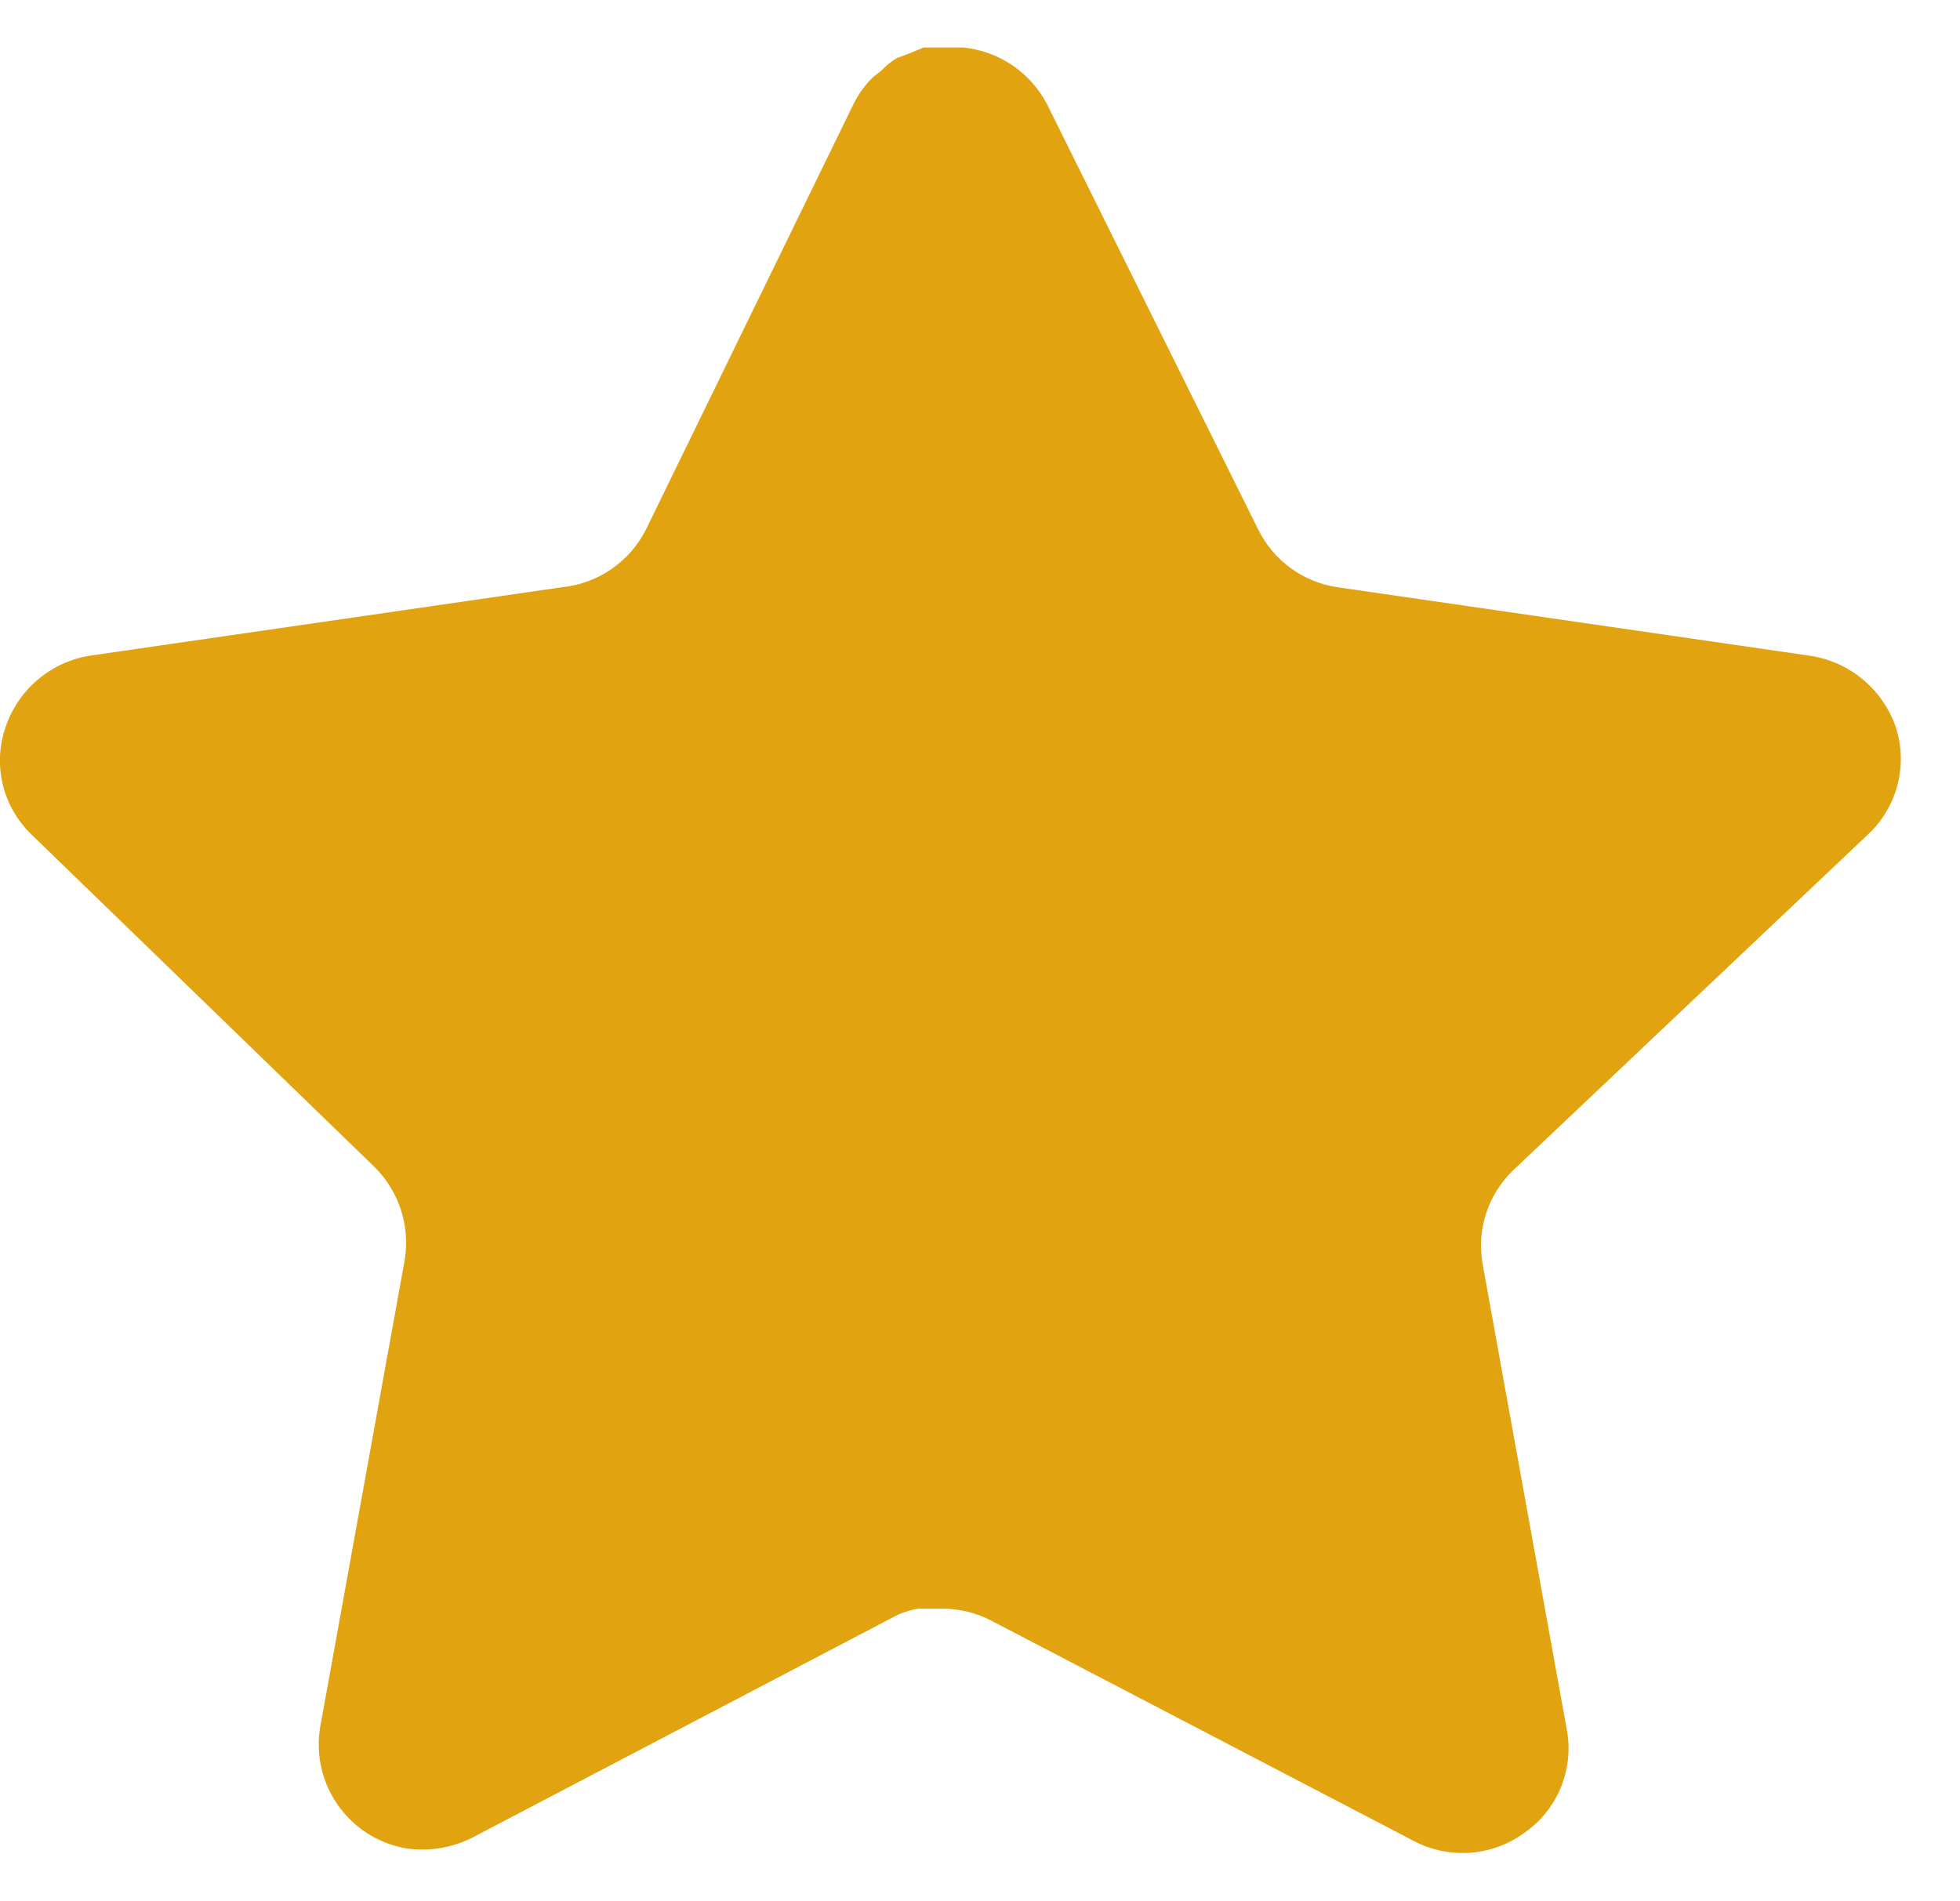
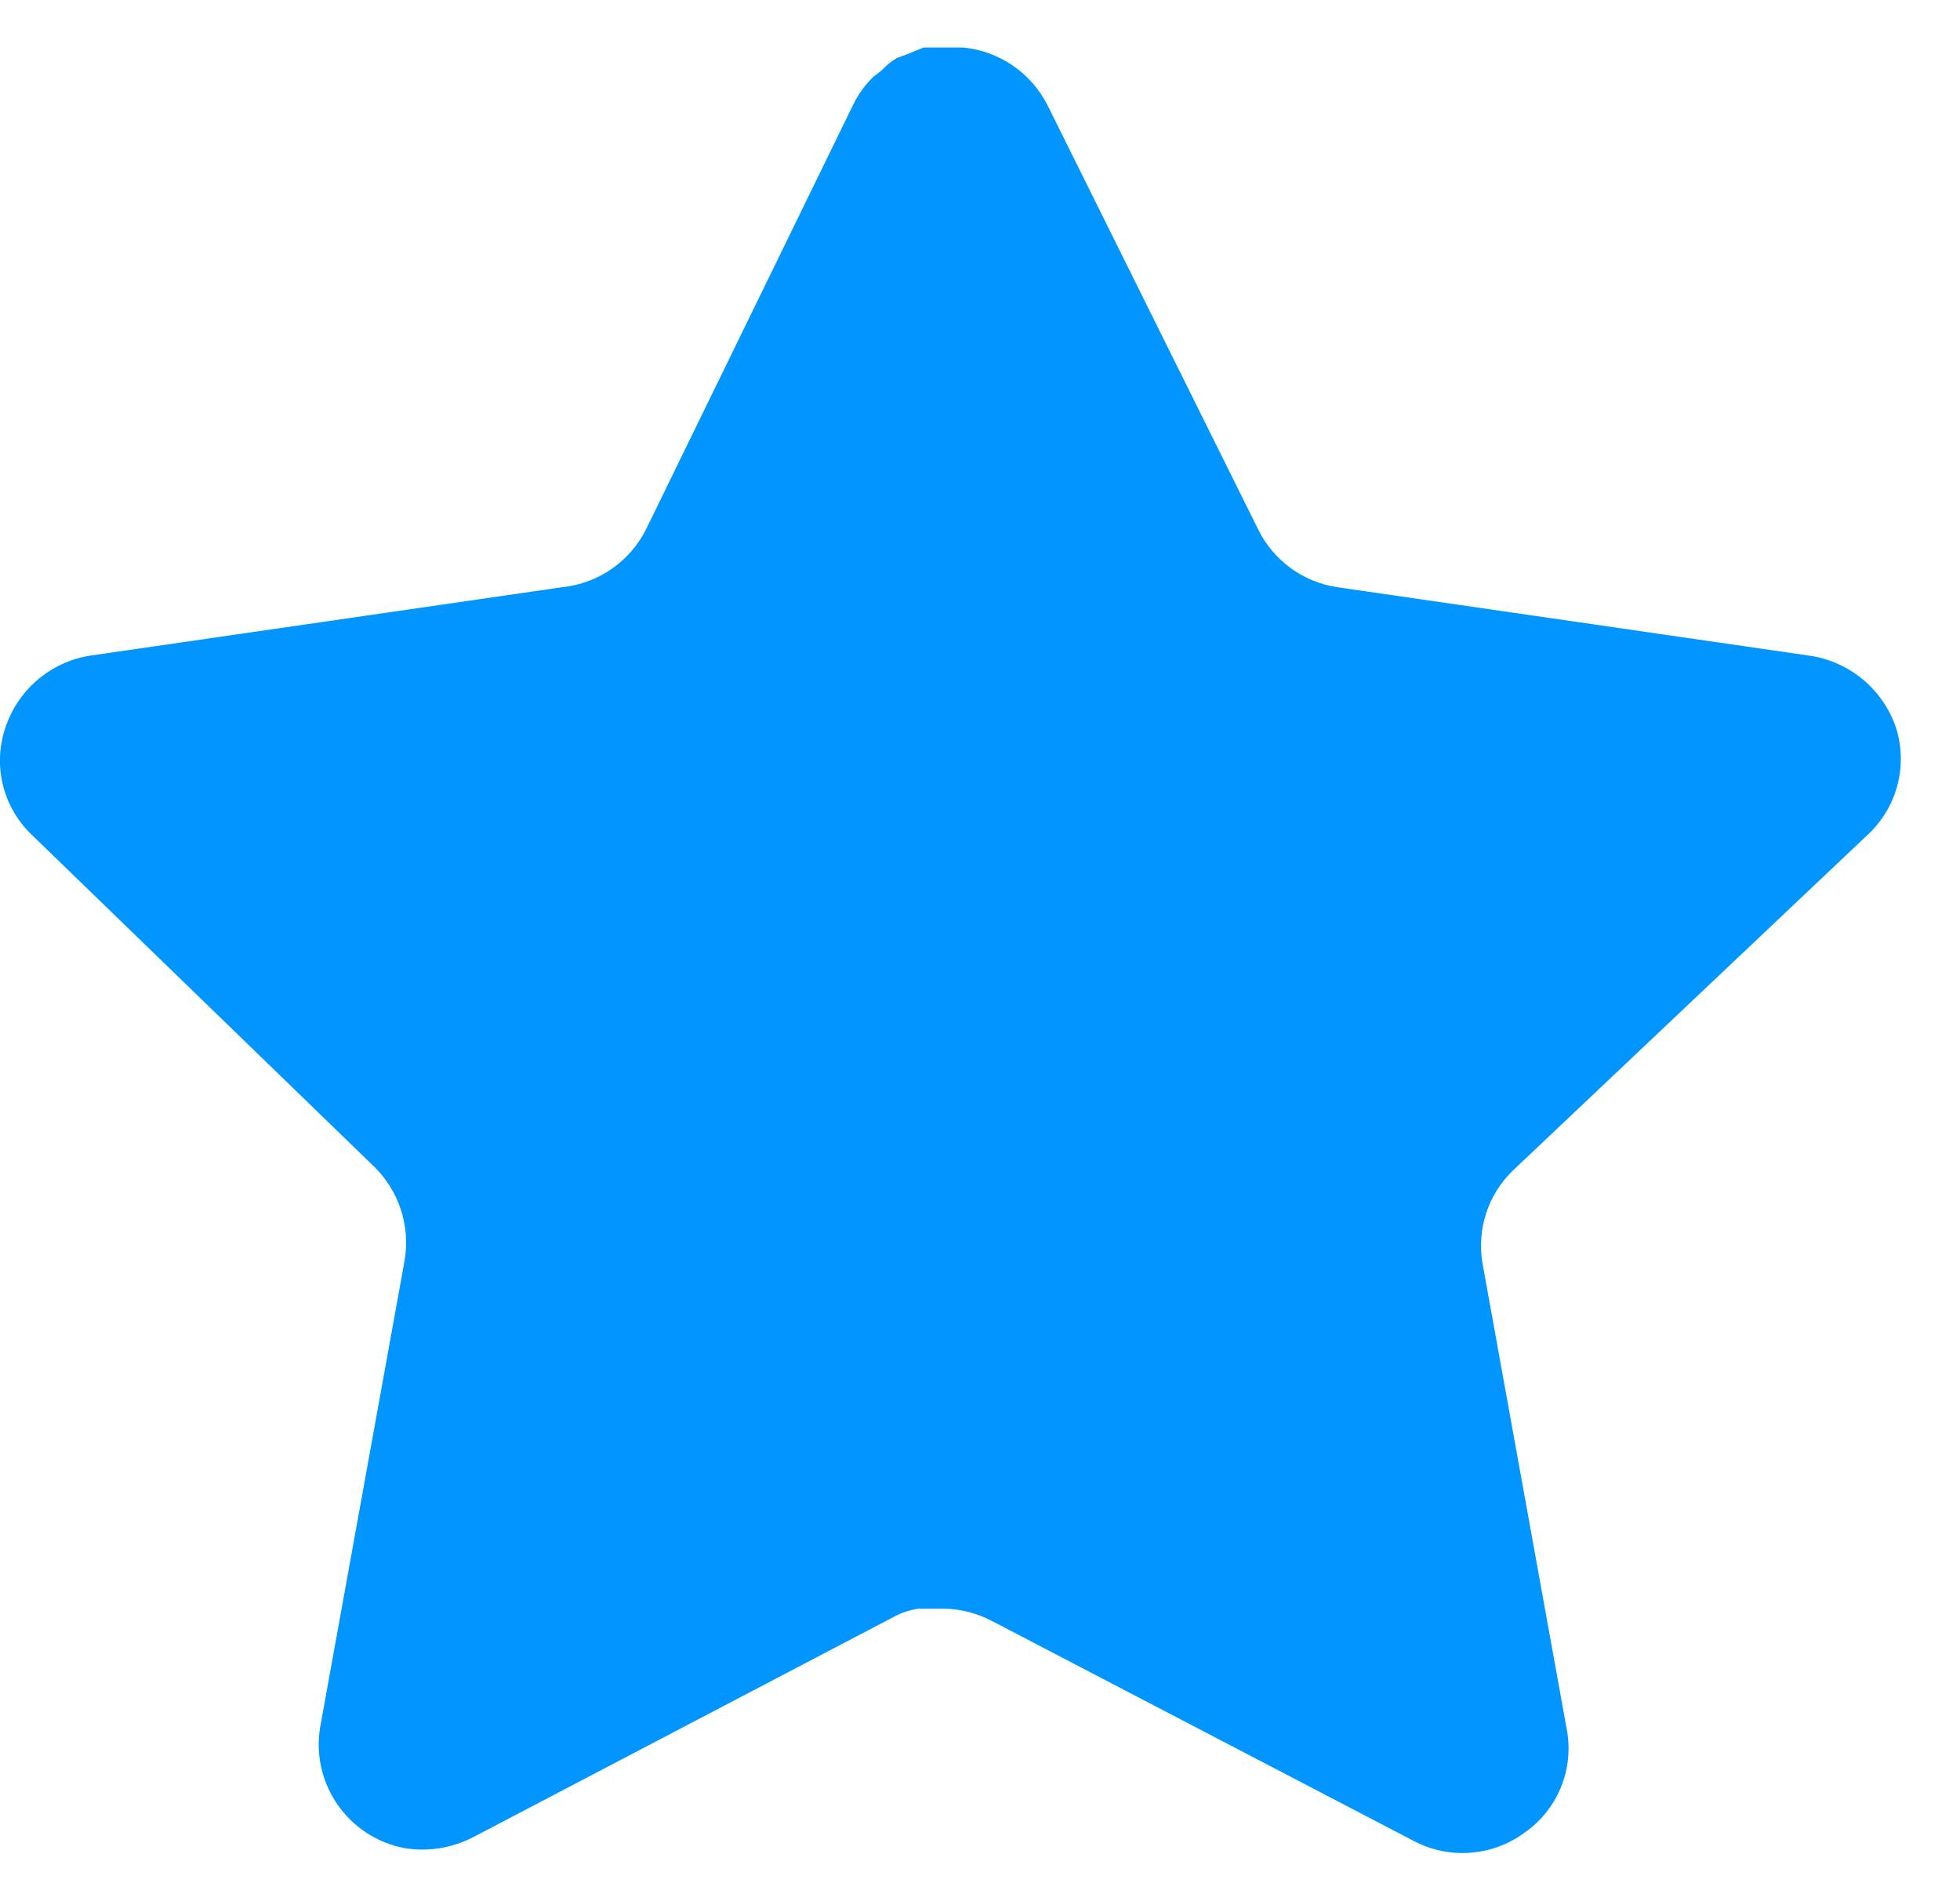
<svg xmlns="http://www.w3.org/2000/svg" width="33" height="32" viewBox="0 0 33 32" fill="none">
-   <path d="M25.47 19.712C25.055 20.114 24.865 20.695 24.959 21.264L26.382 29.136C26.502 29.803 26.22 30.479 25.662 30.864C25.114 31.264 24.386 31.312 23.79 30.992L16.703 27.296C16.457 27.165 16.183 27.095 15.903 27.087H15.47C15.319 27.109 15.172 27.157 15.038 27.231L7.95 30.944C7.599 31.12 7.202 31.183 6.814 31.12C5.866 30.941 5.234 30.039 5.39 29.087L6.814 21.215C6.908 20.64 6.718 20.056 6.303 19.648L0.526 14.048C0.042 13.579 -0.126 12.875 0.095 12.24C0.31 11.607 0.857 11.144 1.518 11.04L9.47 9.887C10.074 9.824 10.606 9.456 10.878 8.912L14.382 1.728C14.465 1.568 14.572 1.421 14.702 1.296L14.846 1.184C14.921 1.101 15.007 1.032 15.103 0.976L15.278 0.912L15.55 0.8H16.223C16.825 0.863 17.354 1.223 17.631 1.76L21.182 8.912C21.438 9.435 21.935 9.799 22.51 9.887L30.462 11.04C31.134 11.136 31.695 11.6 31.918 12.24C32.127 12.882 31.946 13.586 31.454 14.048L25.47 19.712Z" fill="#e2a310" />
+   <path d="M25.47 19.712C25.055 20.114 24.865 20.695 24.959 21.264L26.382 29.136C26.502 29.803 26.22 30.479 25.662 30.864C25.114 31.264 24.386 31.312 23.79 30.992L16.703 27.296C16.457 27.165 16.183 27.095 15.903 27.087H15.47C15.319 27.109 15.172 27.157 15.038 27.231L7.95 30.944C7.599 31.12 7.202 31.183 6.814 31.12C5.866 30.941 5.234 30.039 5.39 29.087L6.814 21.215C6.908 20.64 6.718 20.056 6.303 19.648L0.526 14.048C0.042 13.579 -0.126 12.875 0.095 12.24C0.31 11.607 0.857 11.144 1.518 11.04L9.47 9.887C10.074 9.824 10.606 9.456 10.878 8.912L14.382 1.728C14.465 1.568 14.572 1.421 14.702 1.296L14.846 1.184C14.921 1.101 15.007 1.032 15.103 0.976L15.278 0.912L15.55 0.8H16.223C16.825 0.863 17.354 1.223 17.631 1.76L21.182 8.912C21.438 9.435 21.935 9.799 22.51 9.887L30.462 11.04C31.134 11.136 31.695 11.6 31.918 12.24C32.127 12.882 31.946 13.586 31.454 14.048L25.47 19.712Z" fill="#0095ff" />
</svg>
